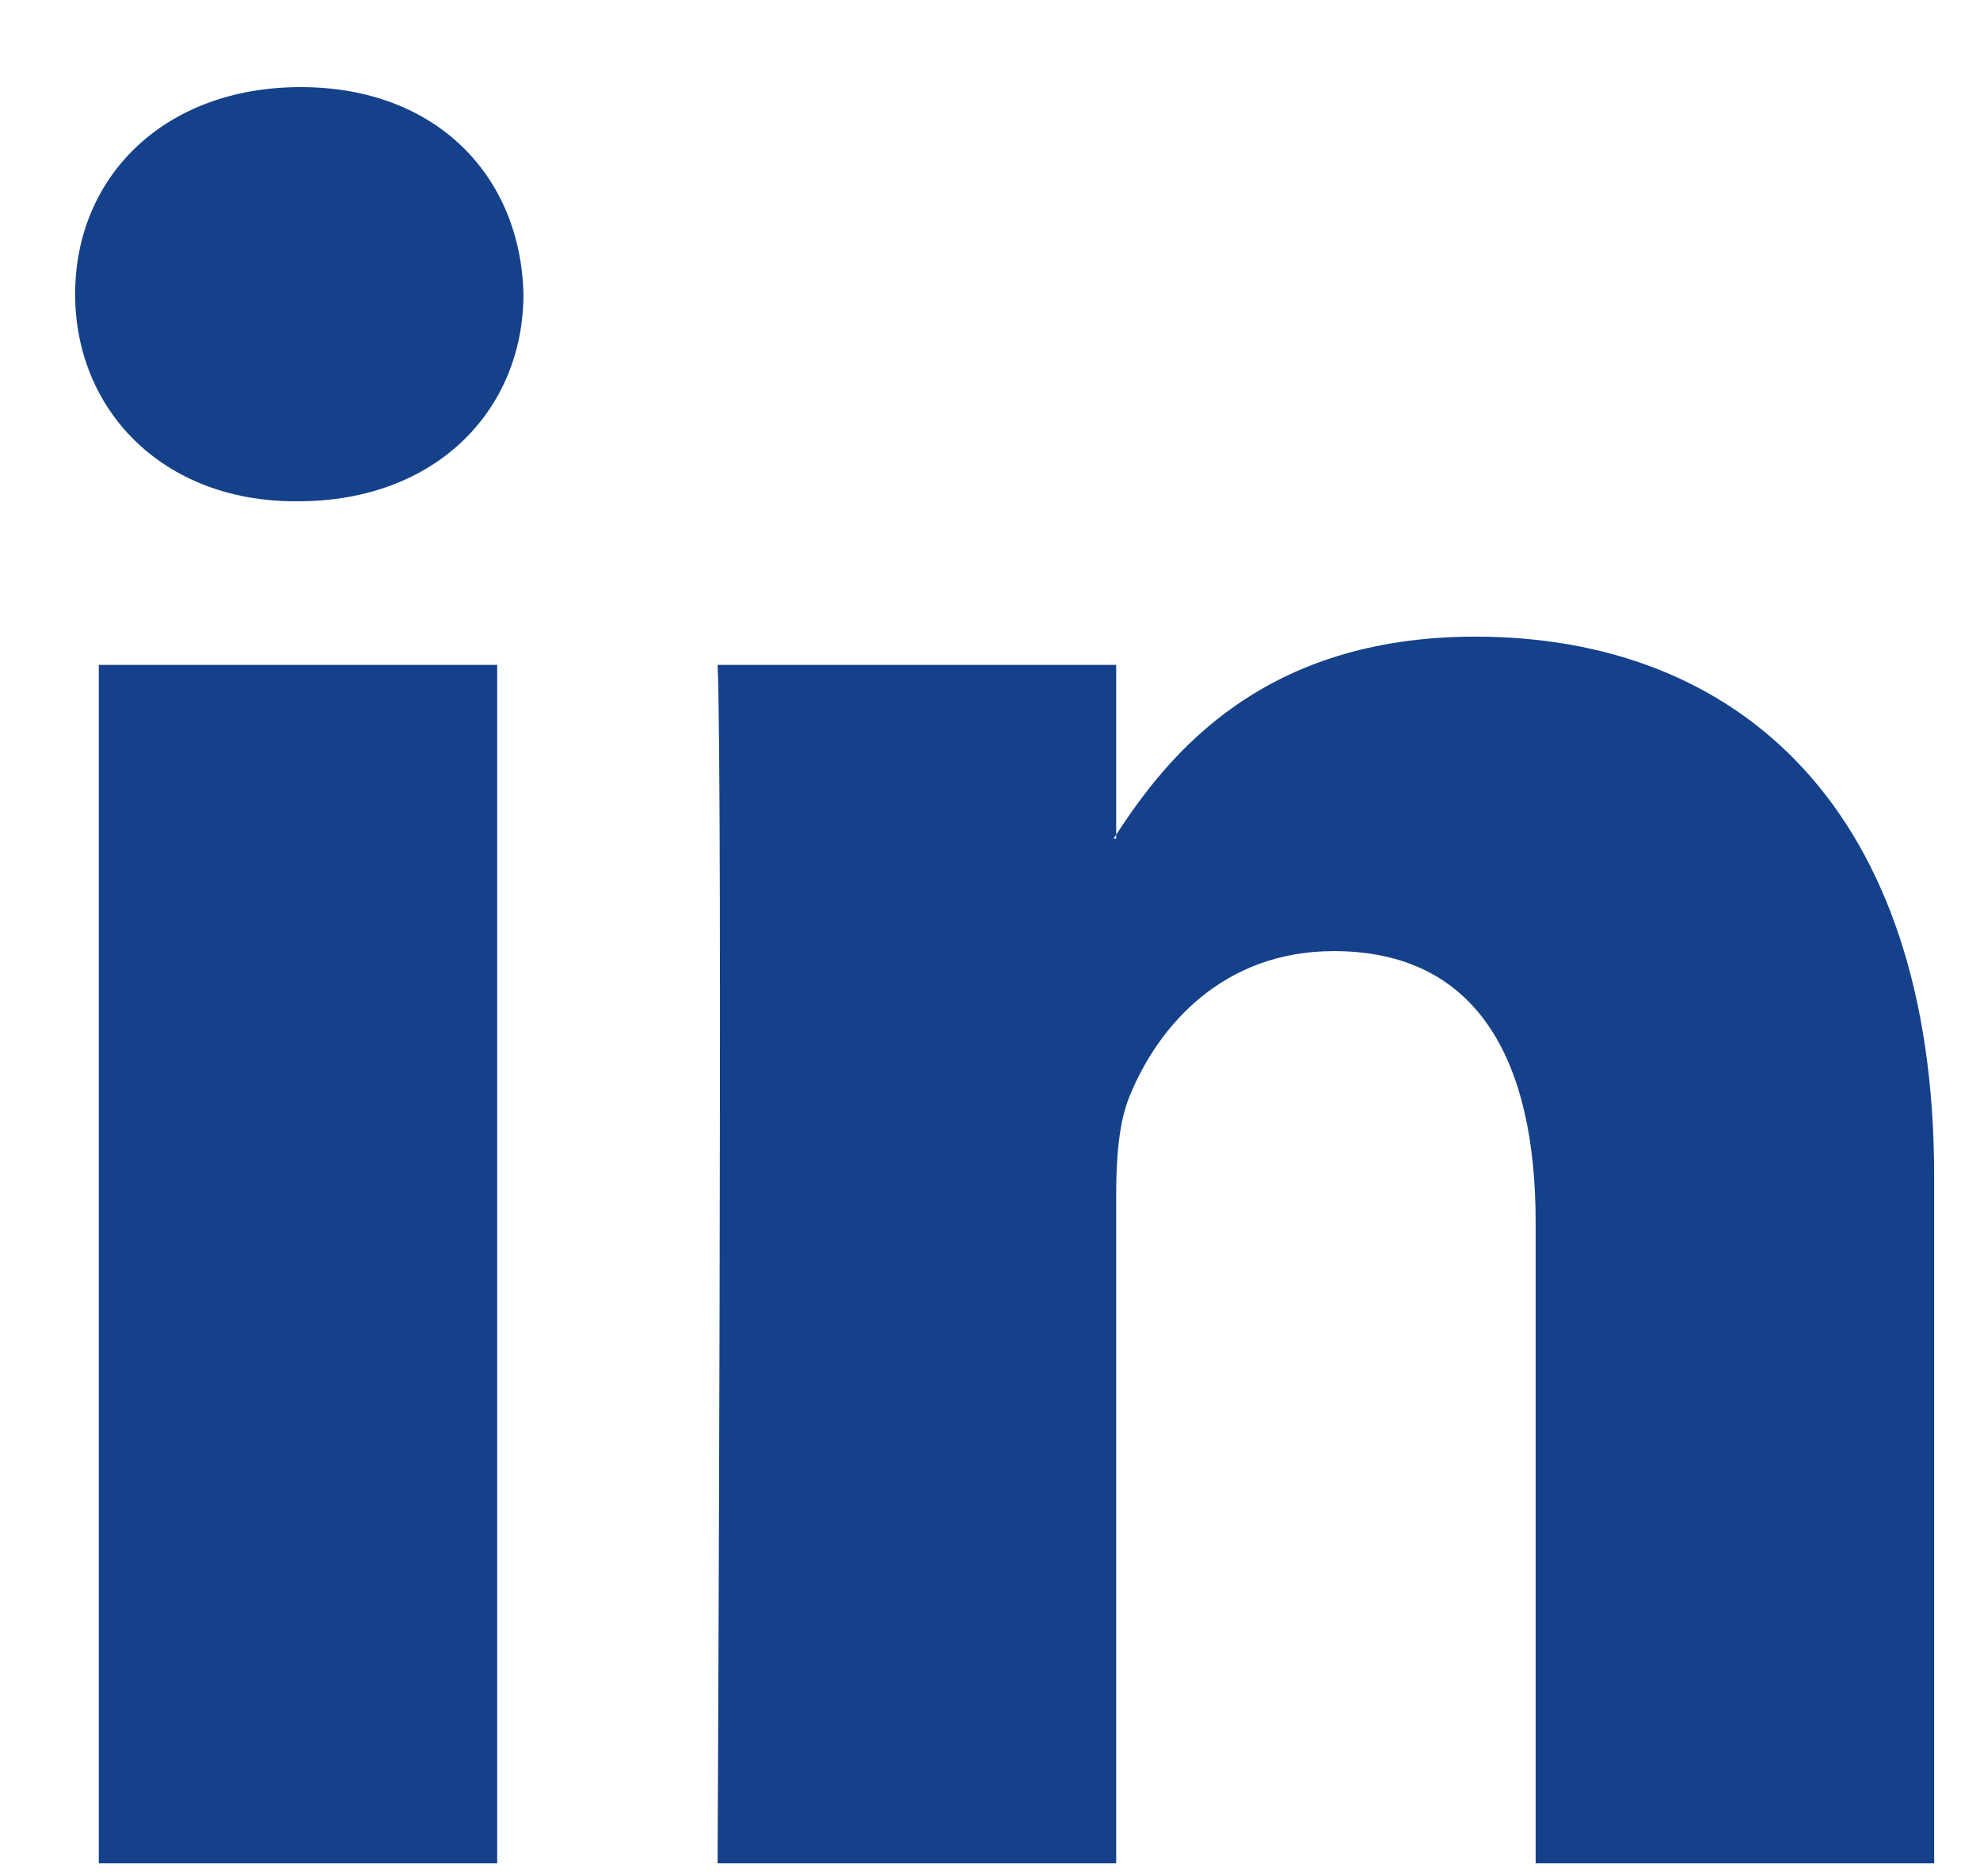
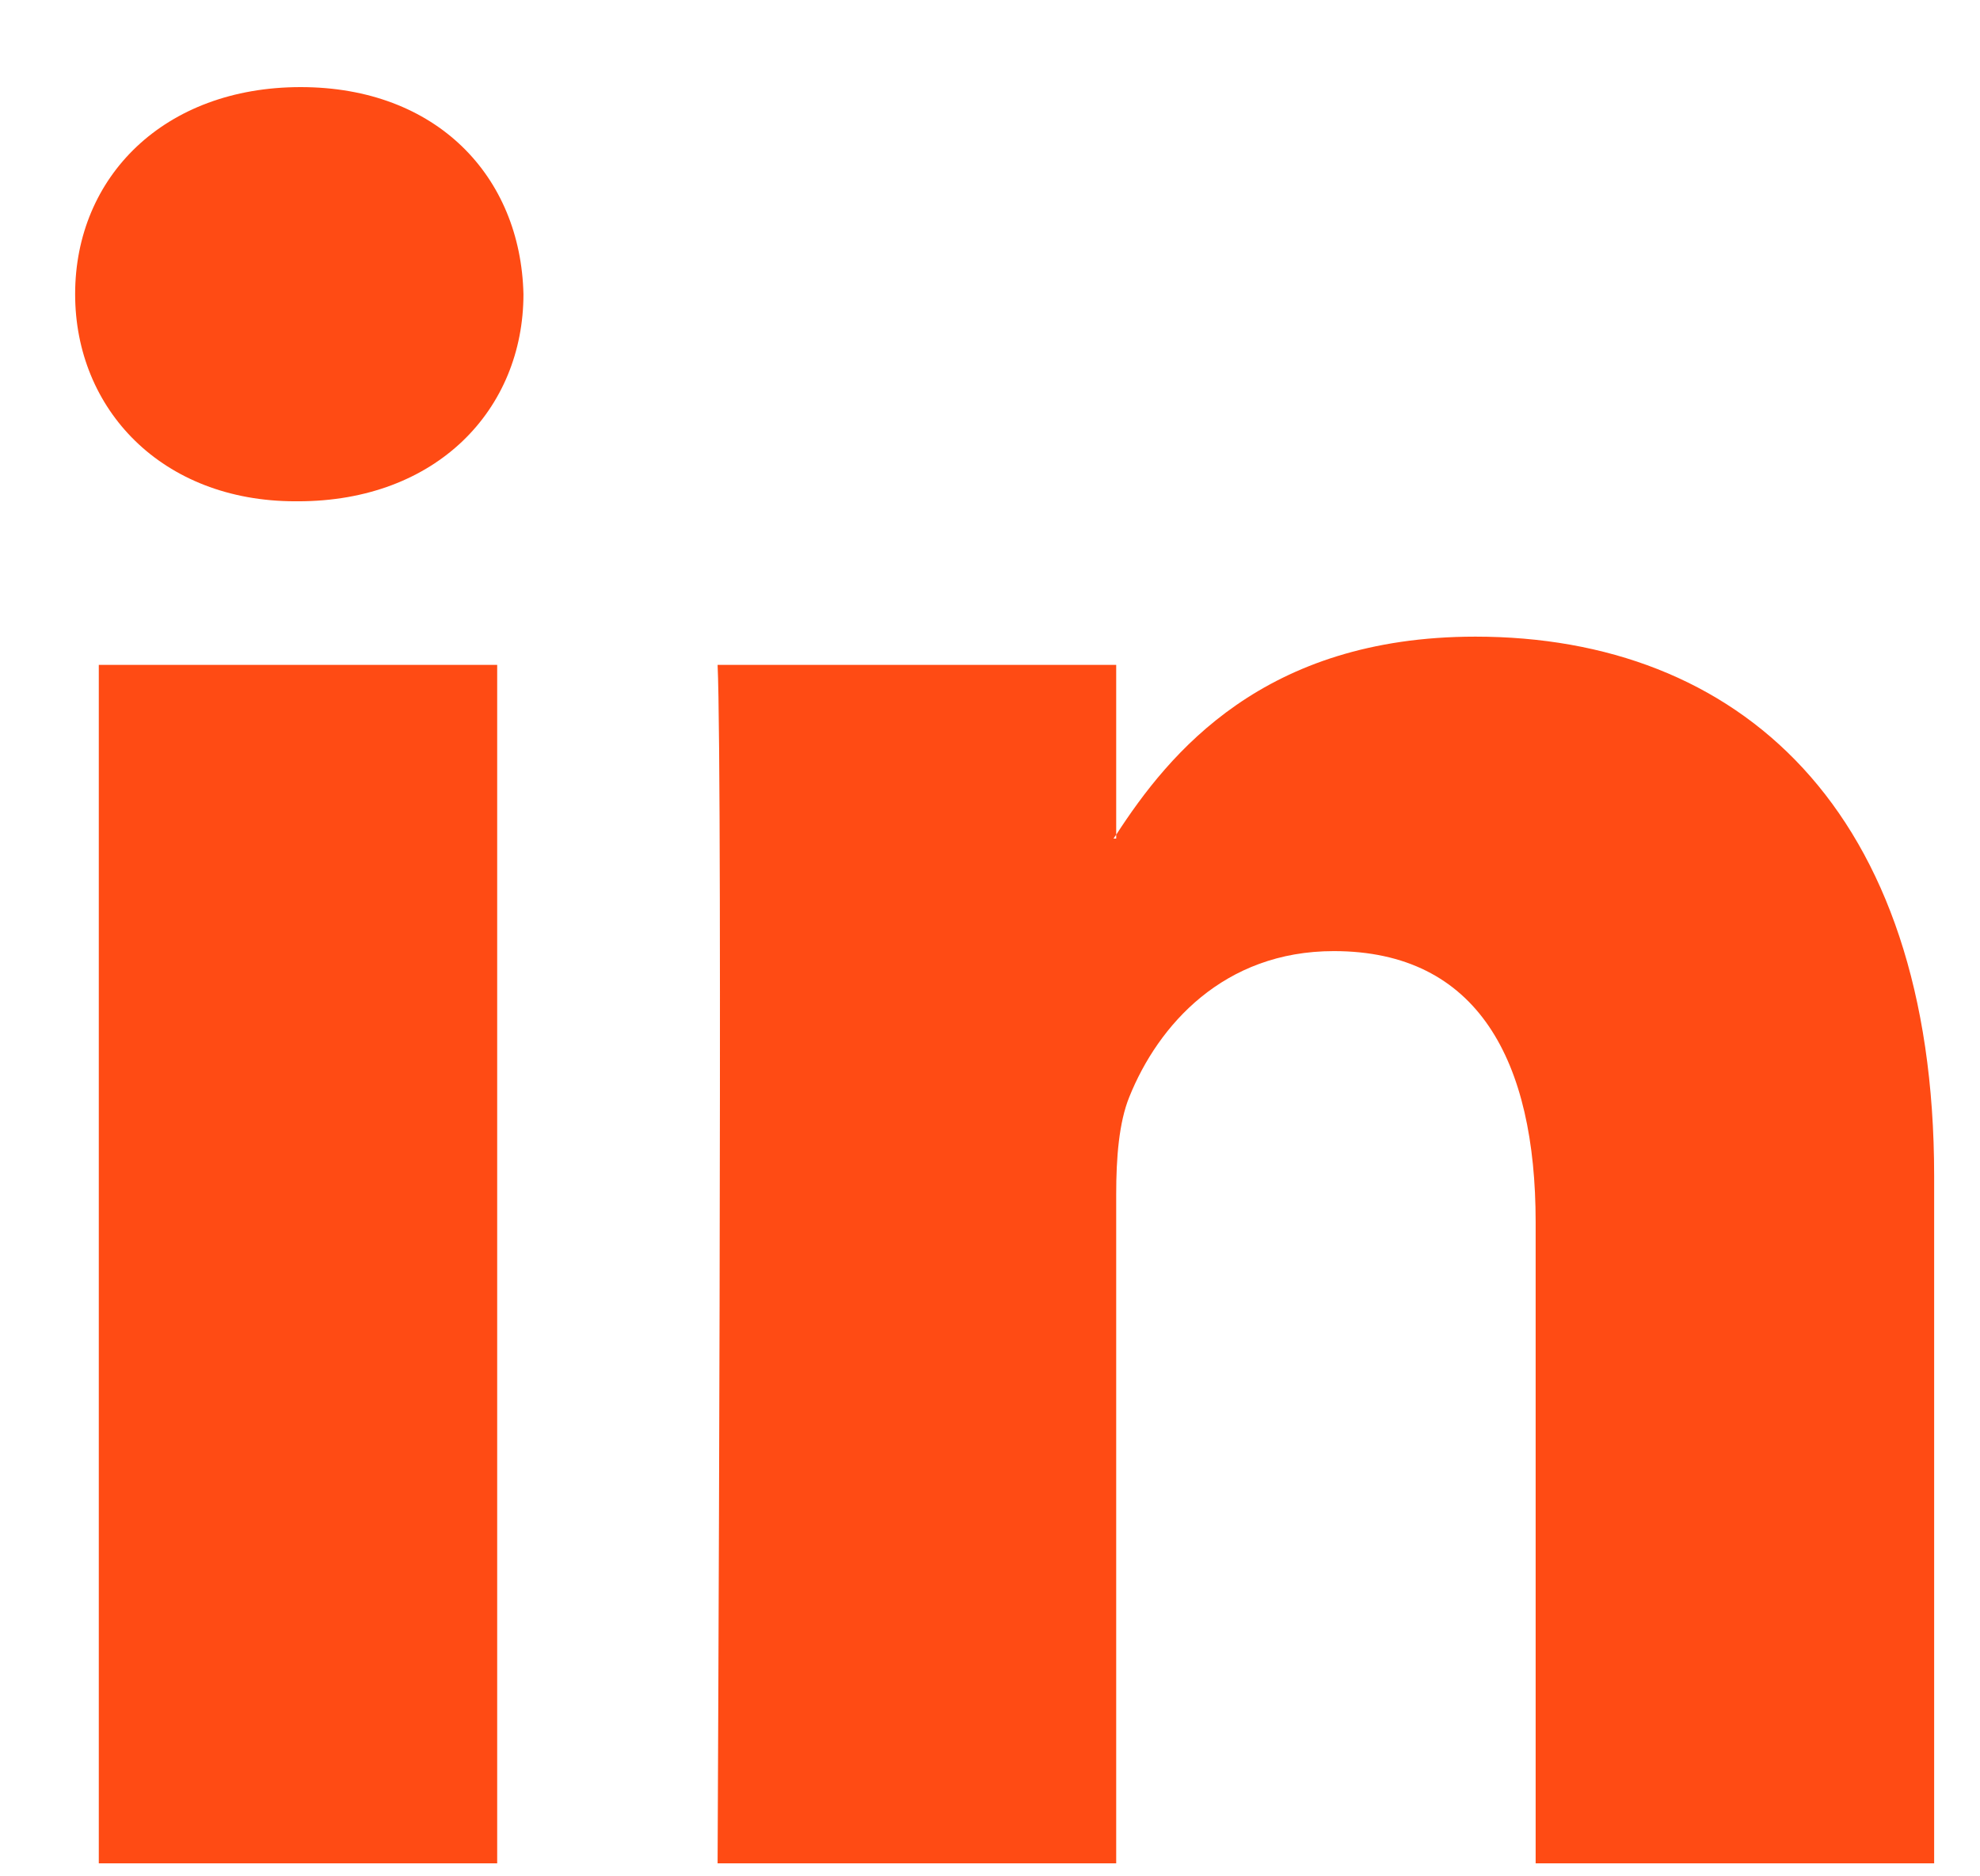
<svg xmlns="http://www.w3.org/2000/svg" width="19" height="18" viewBox="0 0 19 18" fill="none">
-   <path d="M18.56 11.287V17.883H14.736V11.729C14.736 10.184 14.184 9.128 12.799 9.128C11.742 9.128 11.114 9.839 10.837 10.527C10.737 10.773 10.711 11.114 10.711 11.459V17.883H6.886C6.886 17.883 6.937 7.459 6.886 6.381H10.711V8.011C10.703 8.023 10.692 8.036 10.685 8.048H10.711V8.011C11.219 7.228 12.126 6.11 14.158 6.11C16.674 6.11 18.56 7.754 18.56 11.287ZM2.885 0.836C1.577 0.836 0.721 1.695 0.721 2.823C0.721 3.927 1.552 4.811 2.835 4.811H2.86C4.193 4.811 5.023 3.927 5.023 2.823C4.997 1.695 4.193 0.836 2.885 0.836ZM0.948 17.883H4.771V6.381H0.948V17.883Z" fill="#14418a" />
+   <path d="M18.56 11.287V17.883H14.736V11.729C14.736 10.184 14.184 9.128 12.799 9.128C11.742 9.128 11.114 9.839 10.837 10.527C10.737 10.773 10.711 11.114 10.711 11.459V17.883H6.886C6.886 17.883 6.937 7.459 6.886 6.381H10.711V8.011C10.703 8.023 10.692 8.036 10.685 8.048H10.711V8.011C11.219 7.228 12.126 6.11 14.158 6.11C16.674 6.11 18.56 7.754 18.56 11.287ZM2.885 0.836C1.577 0.836 0.721 1.695 0.721 2.823C0.721 3.927 1.552 4.811 2.835 4.811H2.86C4.193 4.811 5.023 3.927 5.023 2.823C4.997 1.695 4.193 0.836 2.885 0.836ZM0.948 17.883H4.771V6.381H0.948V17.883Z" fill="#ff4b14" />
</svg>
